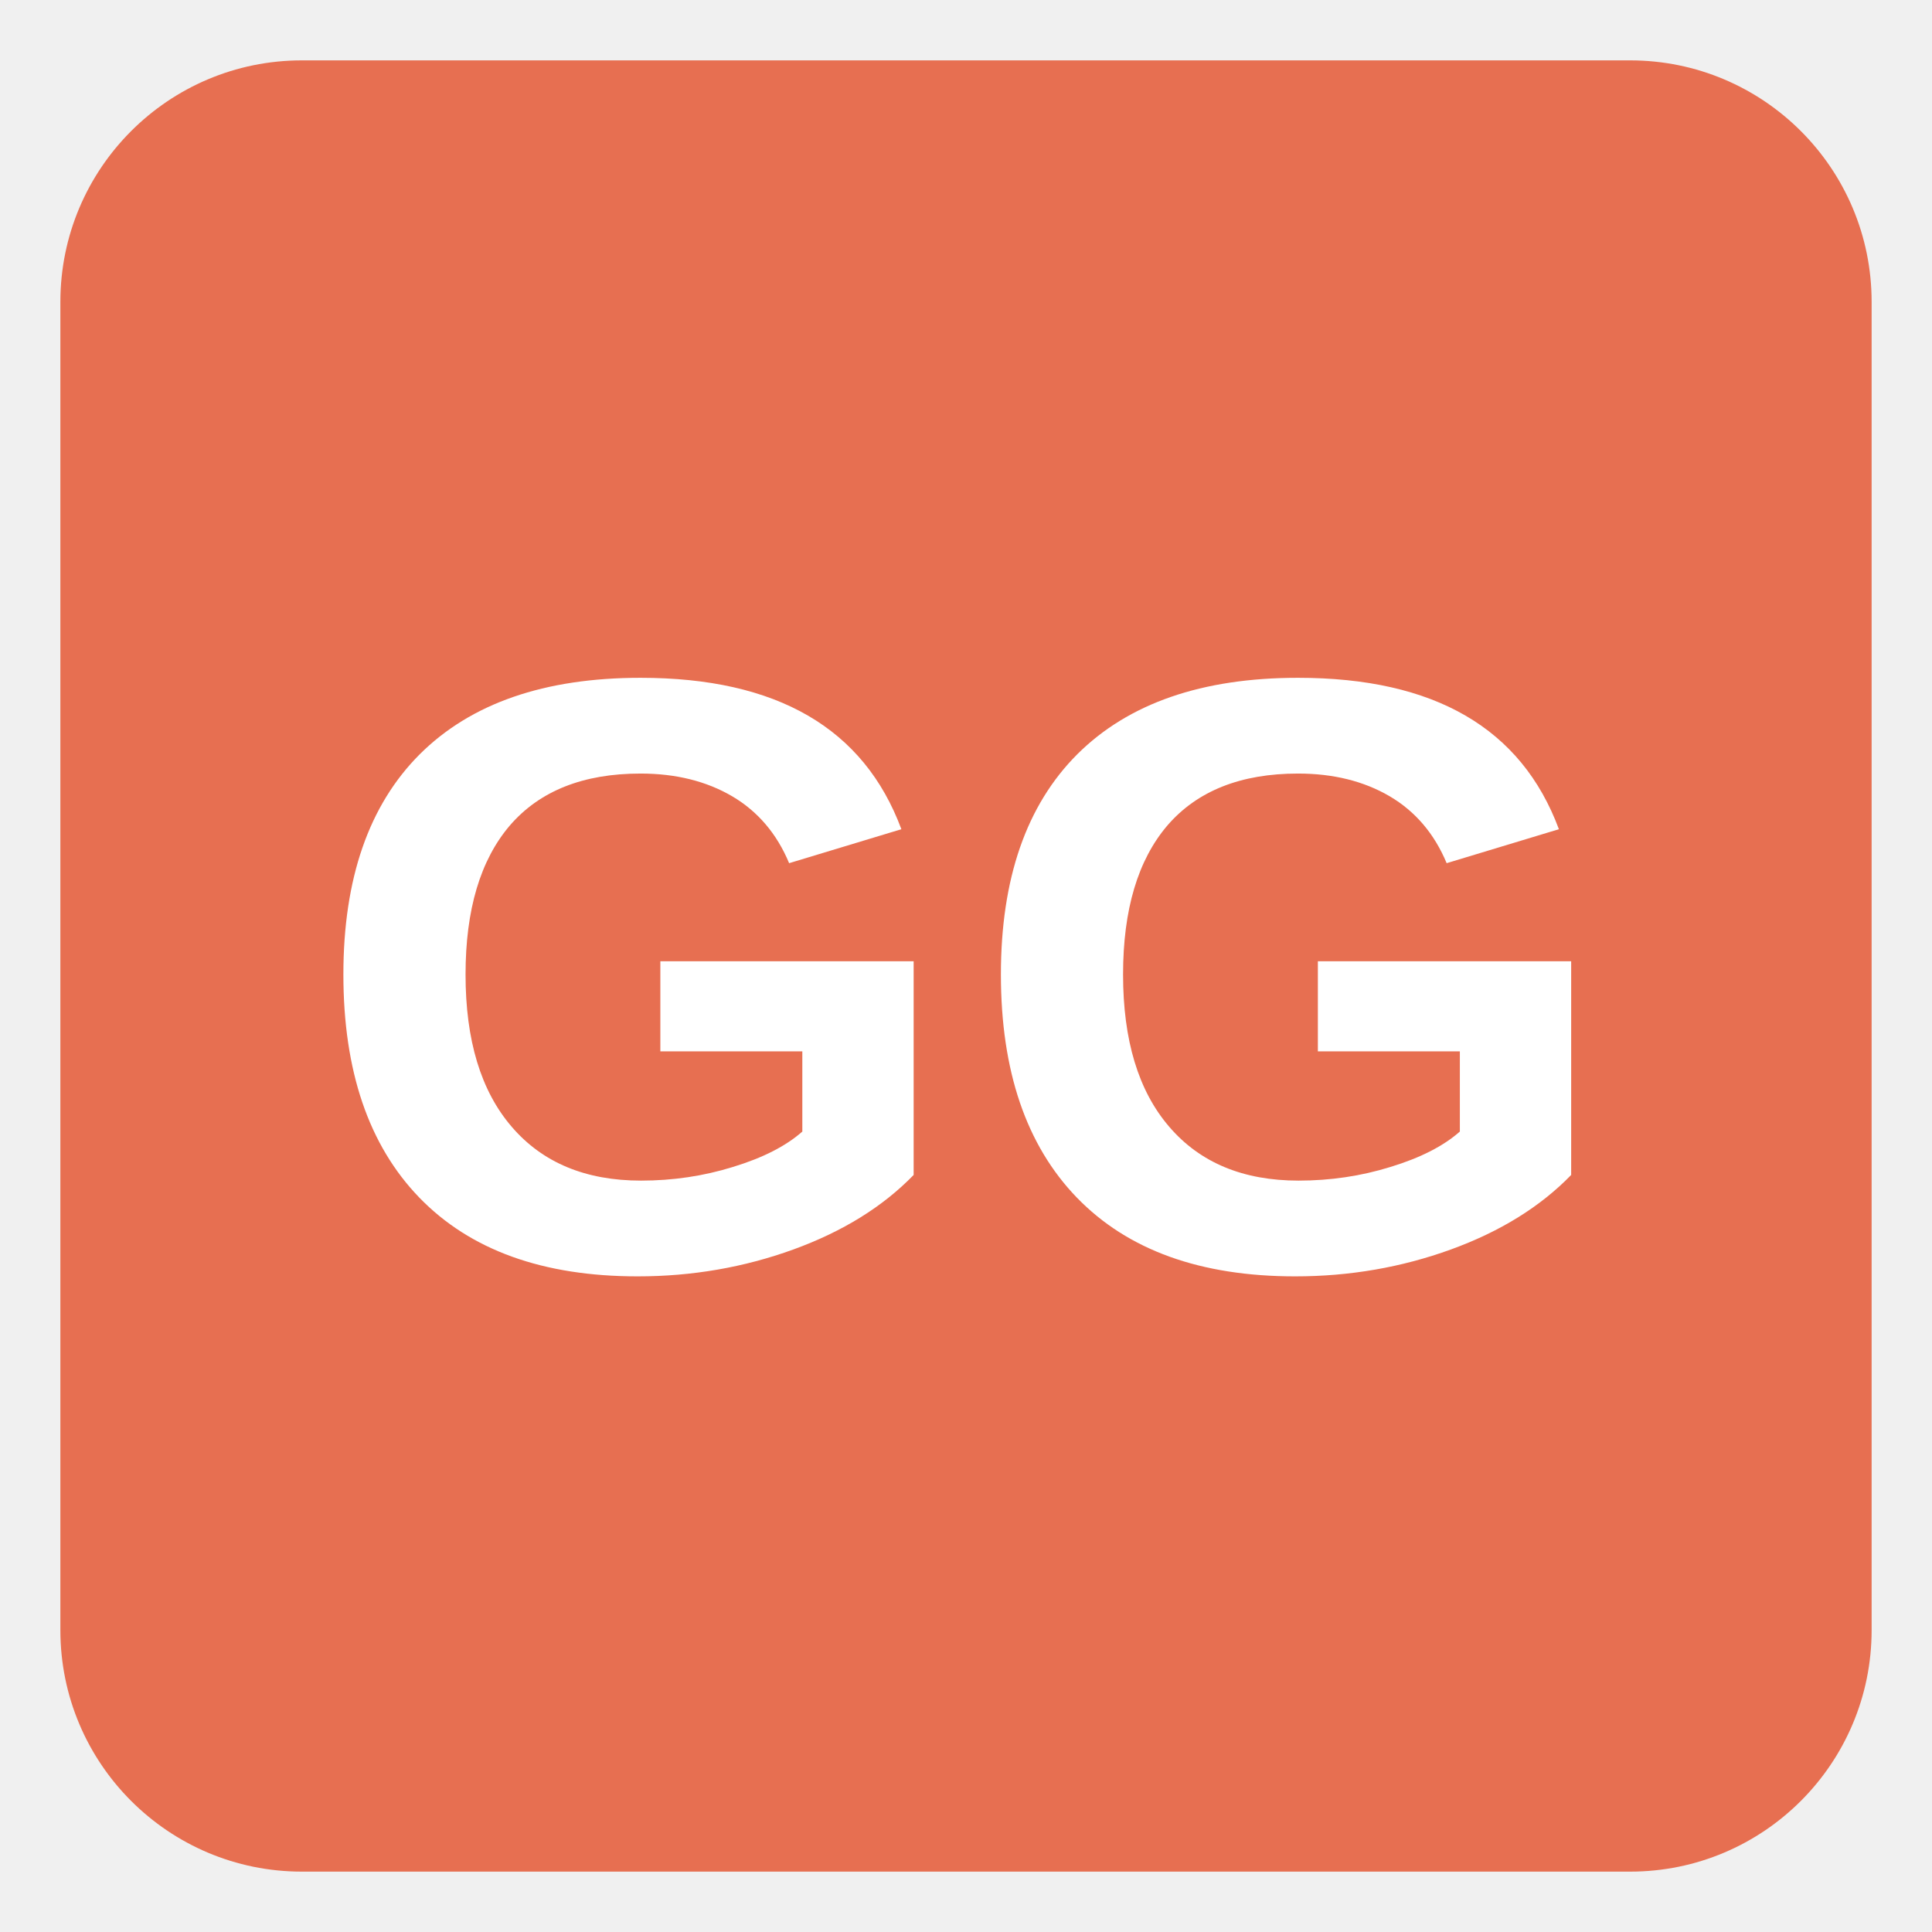
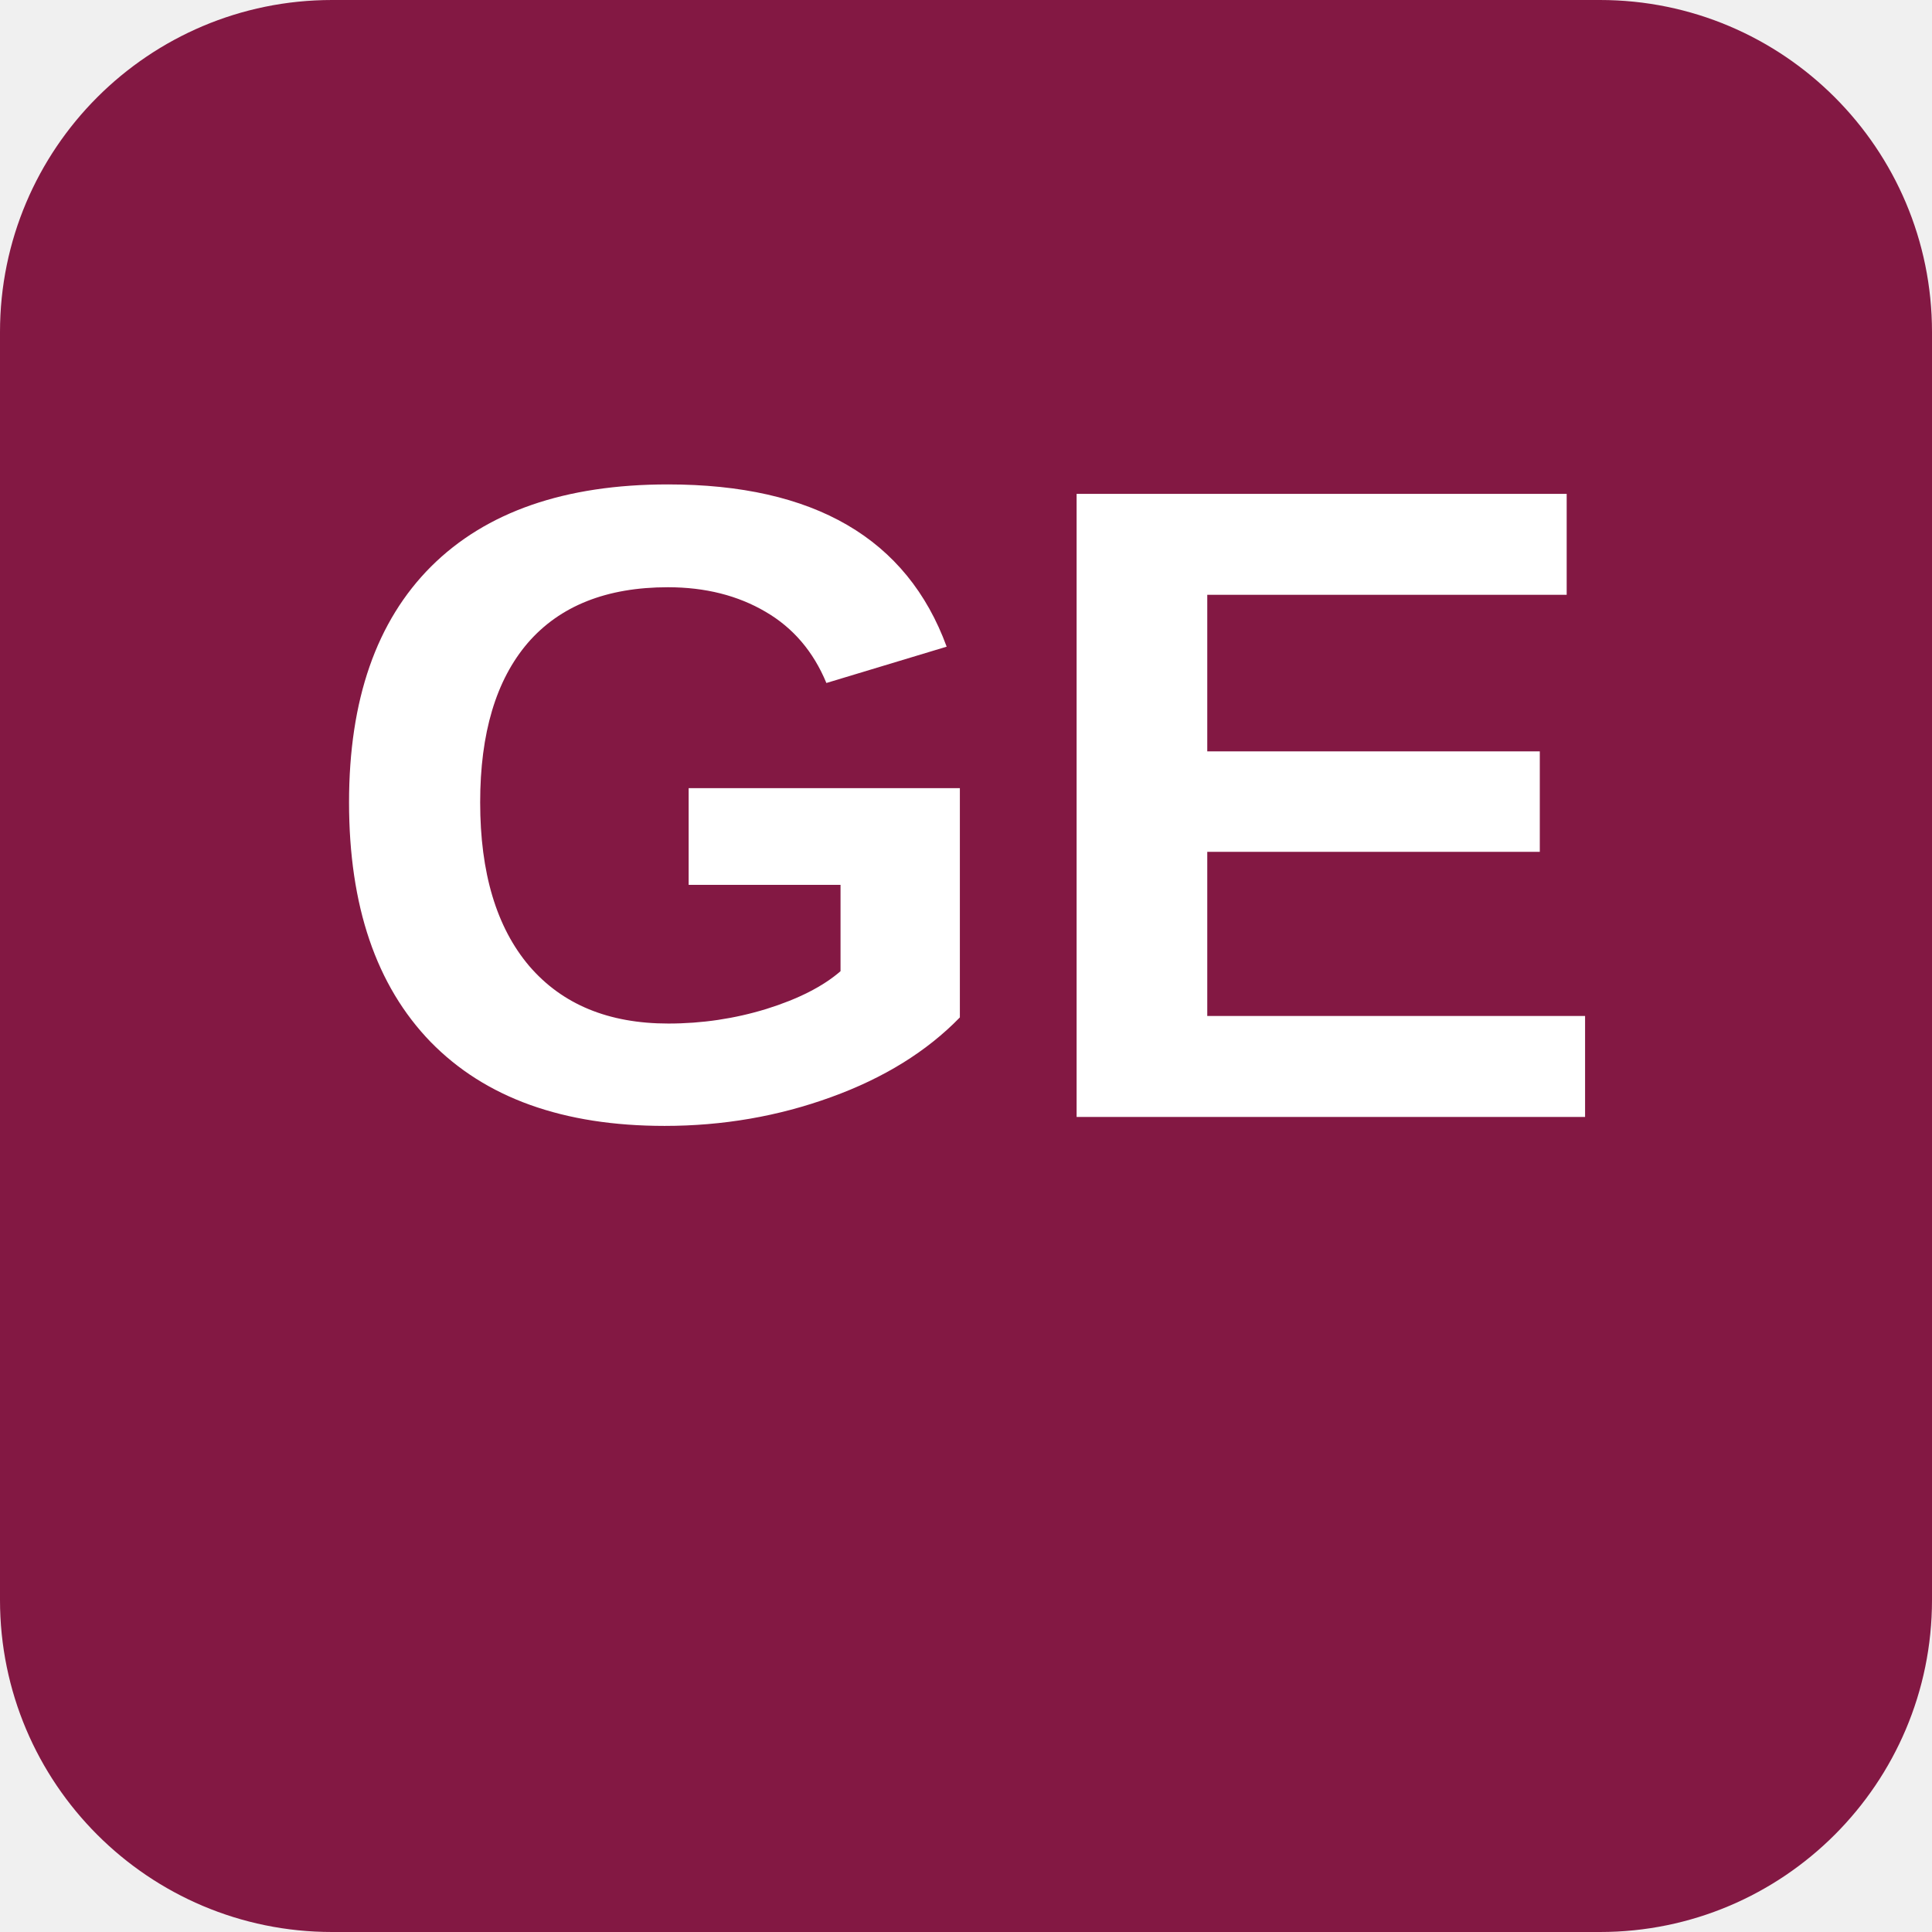
<svg xmlns="http://www.w3.org/2000/svg" viewBox="0 0 64 64" width="64" height="64">
-   <rect x="2" y="2" width="60" height="60" rx="8" fill="#E76F51" />
-   <text x="32" y="42" text-anchor="middle" font-family="Arial,sans-serif" font-size="28" font-weight="700" fill="white">GG</text>
+   <rect width="64" height="64" rx="11" fill="#831843" />
+   <text x="32" y="37" font-family="Arial,Helvetica,sans-serif" font-size="30" font-weight="800" text-anchor="middle" fill="#FFFFFF">GE</text>
</svg>
